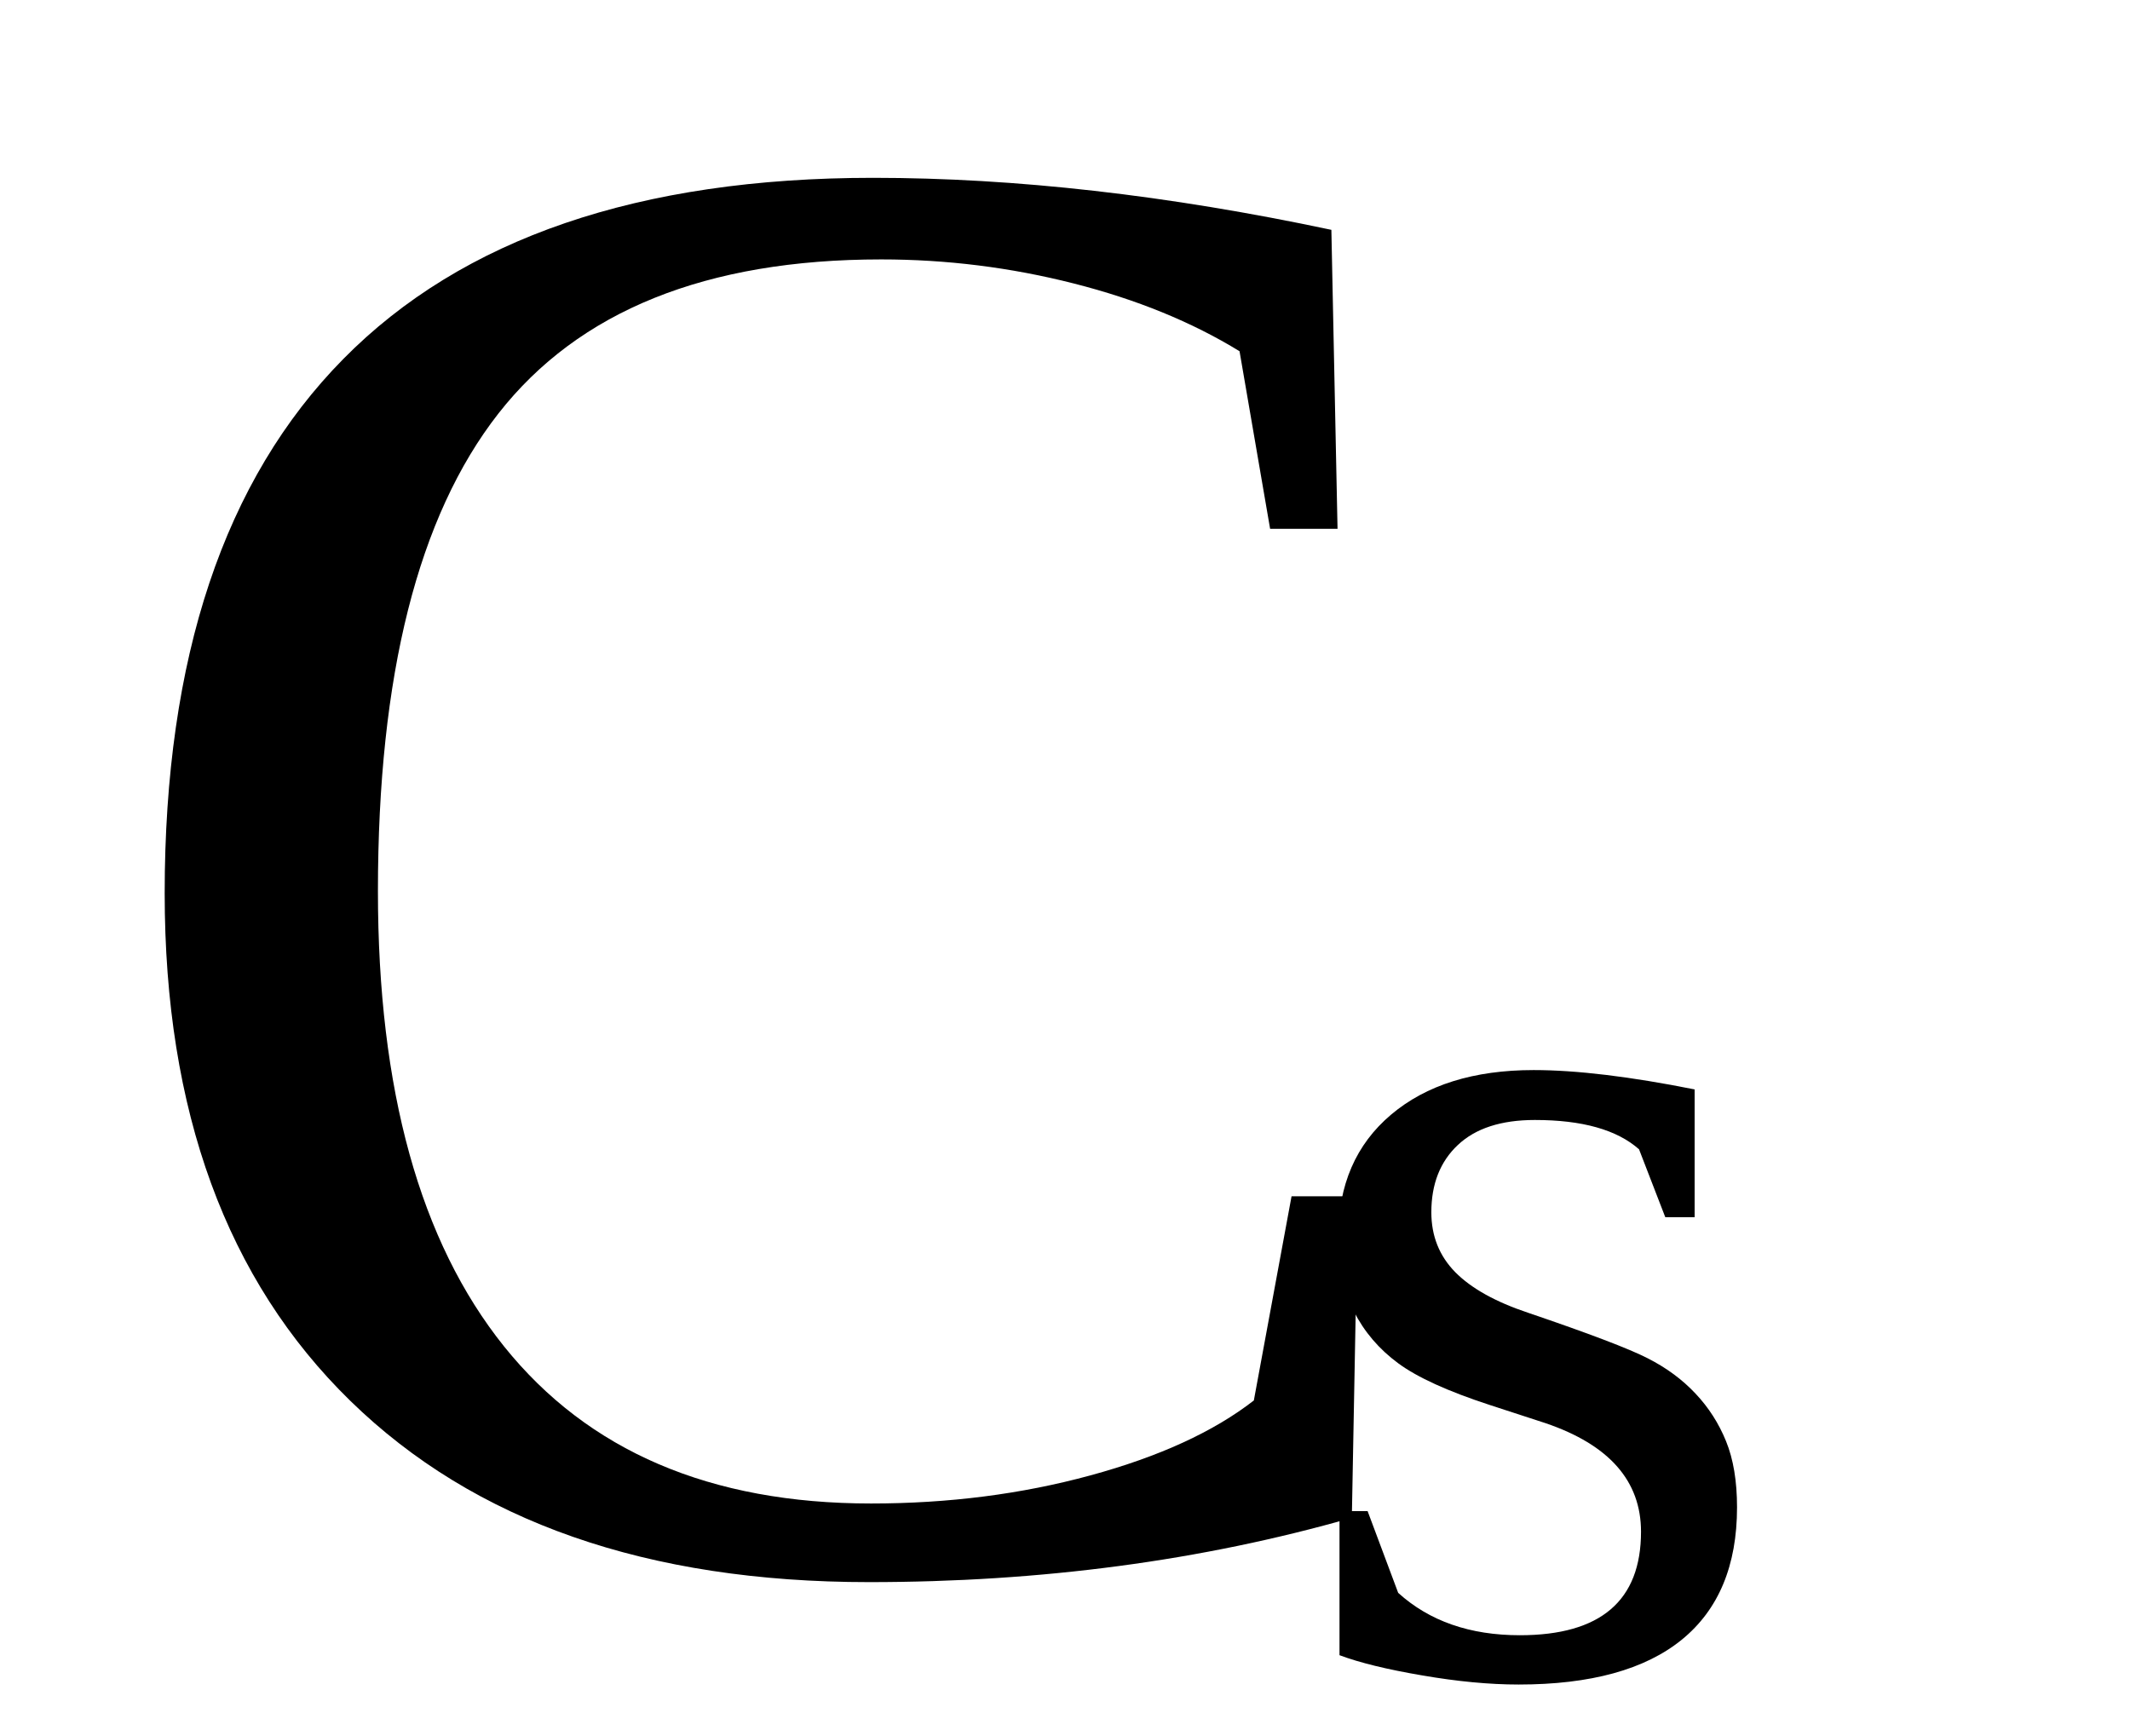
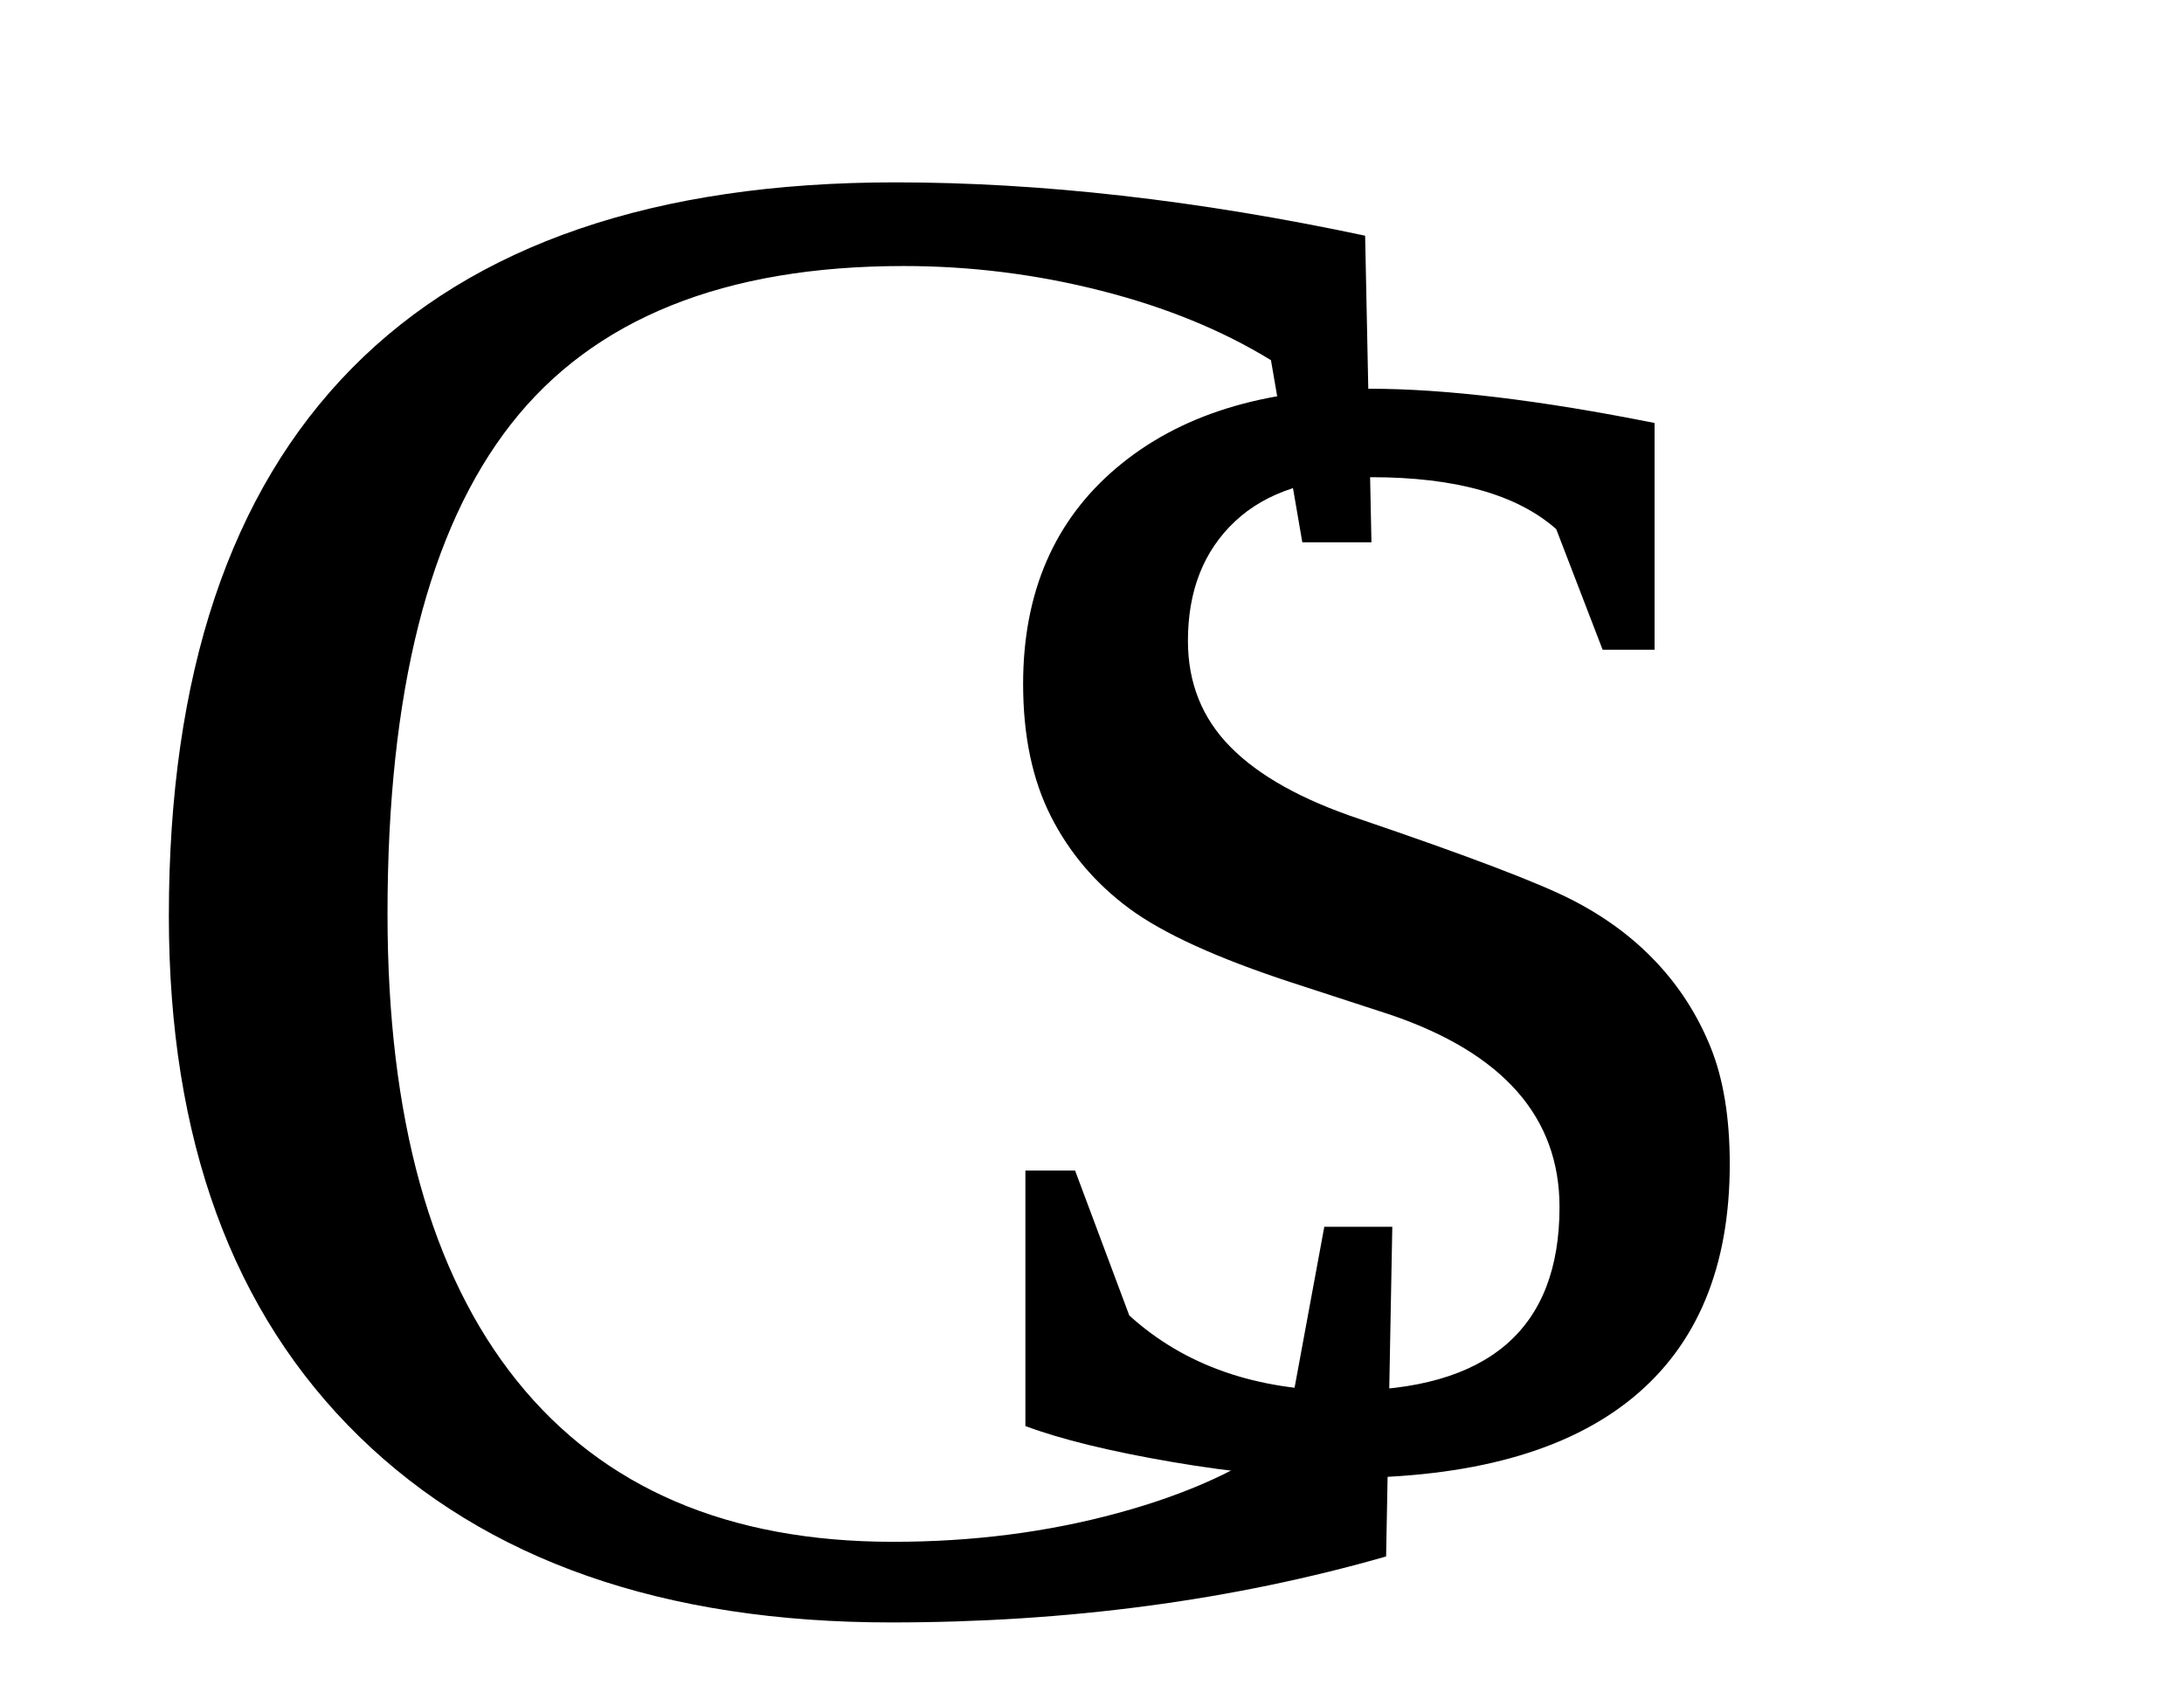
- <svg xmlns="http://www.w3.org/2000/svg" viewBox="50 110 270 220" fill="currentColor">
+ <svg xmlns="http://www.w3.org/2000/svg" viewBox="50 110 270 210" fill="currentColor">
  <text font-family="'Playfair Display',Georgia,'Times New Roman',serif" font-size="265" font-weight="400" x="60" y="308">C</text>
-   <text font-family="'Playfair Display',Georgia,'Times New Roman',serif" font-size="162" font-weight="400" x="213" y="322">s</text>
+   <text font-family="'Playfair Display',Georgia,'Times New Roman',serif" font-size="280" font-weight="400" x="165" y="290">s</text>
</svg>
